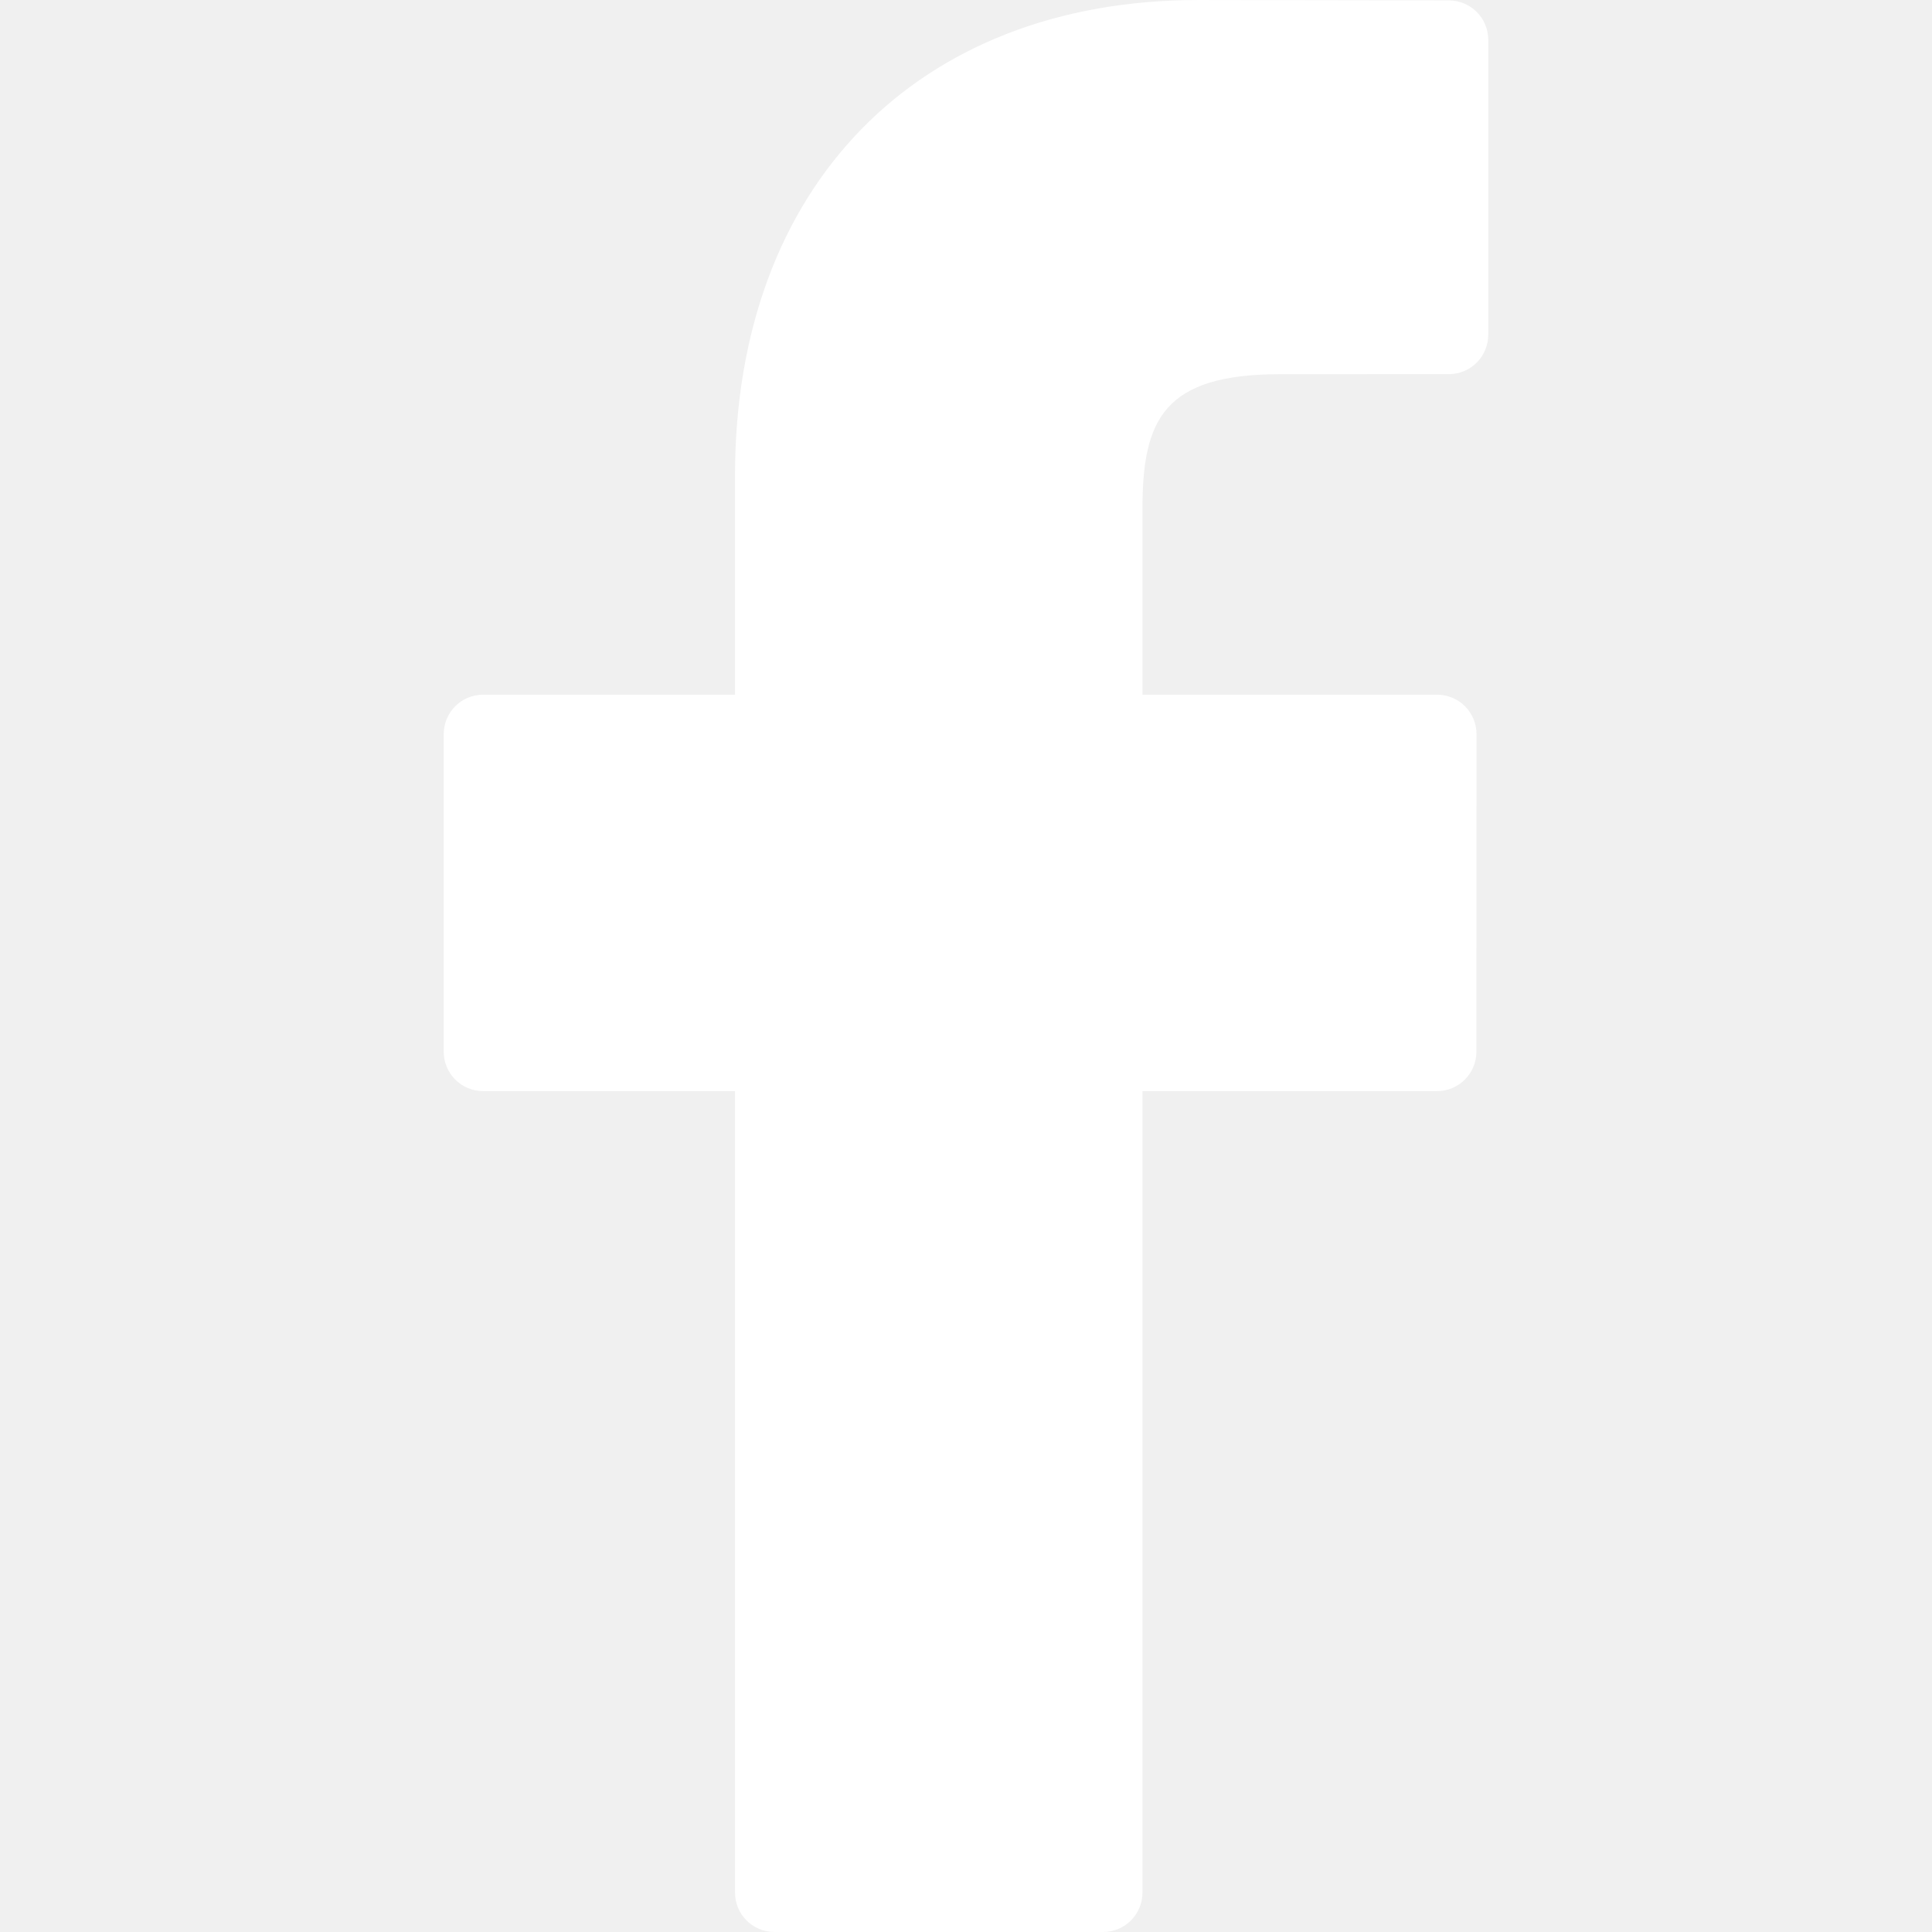
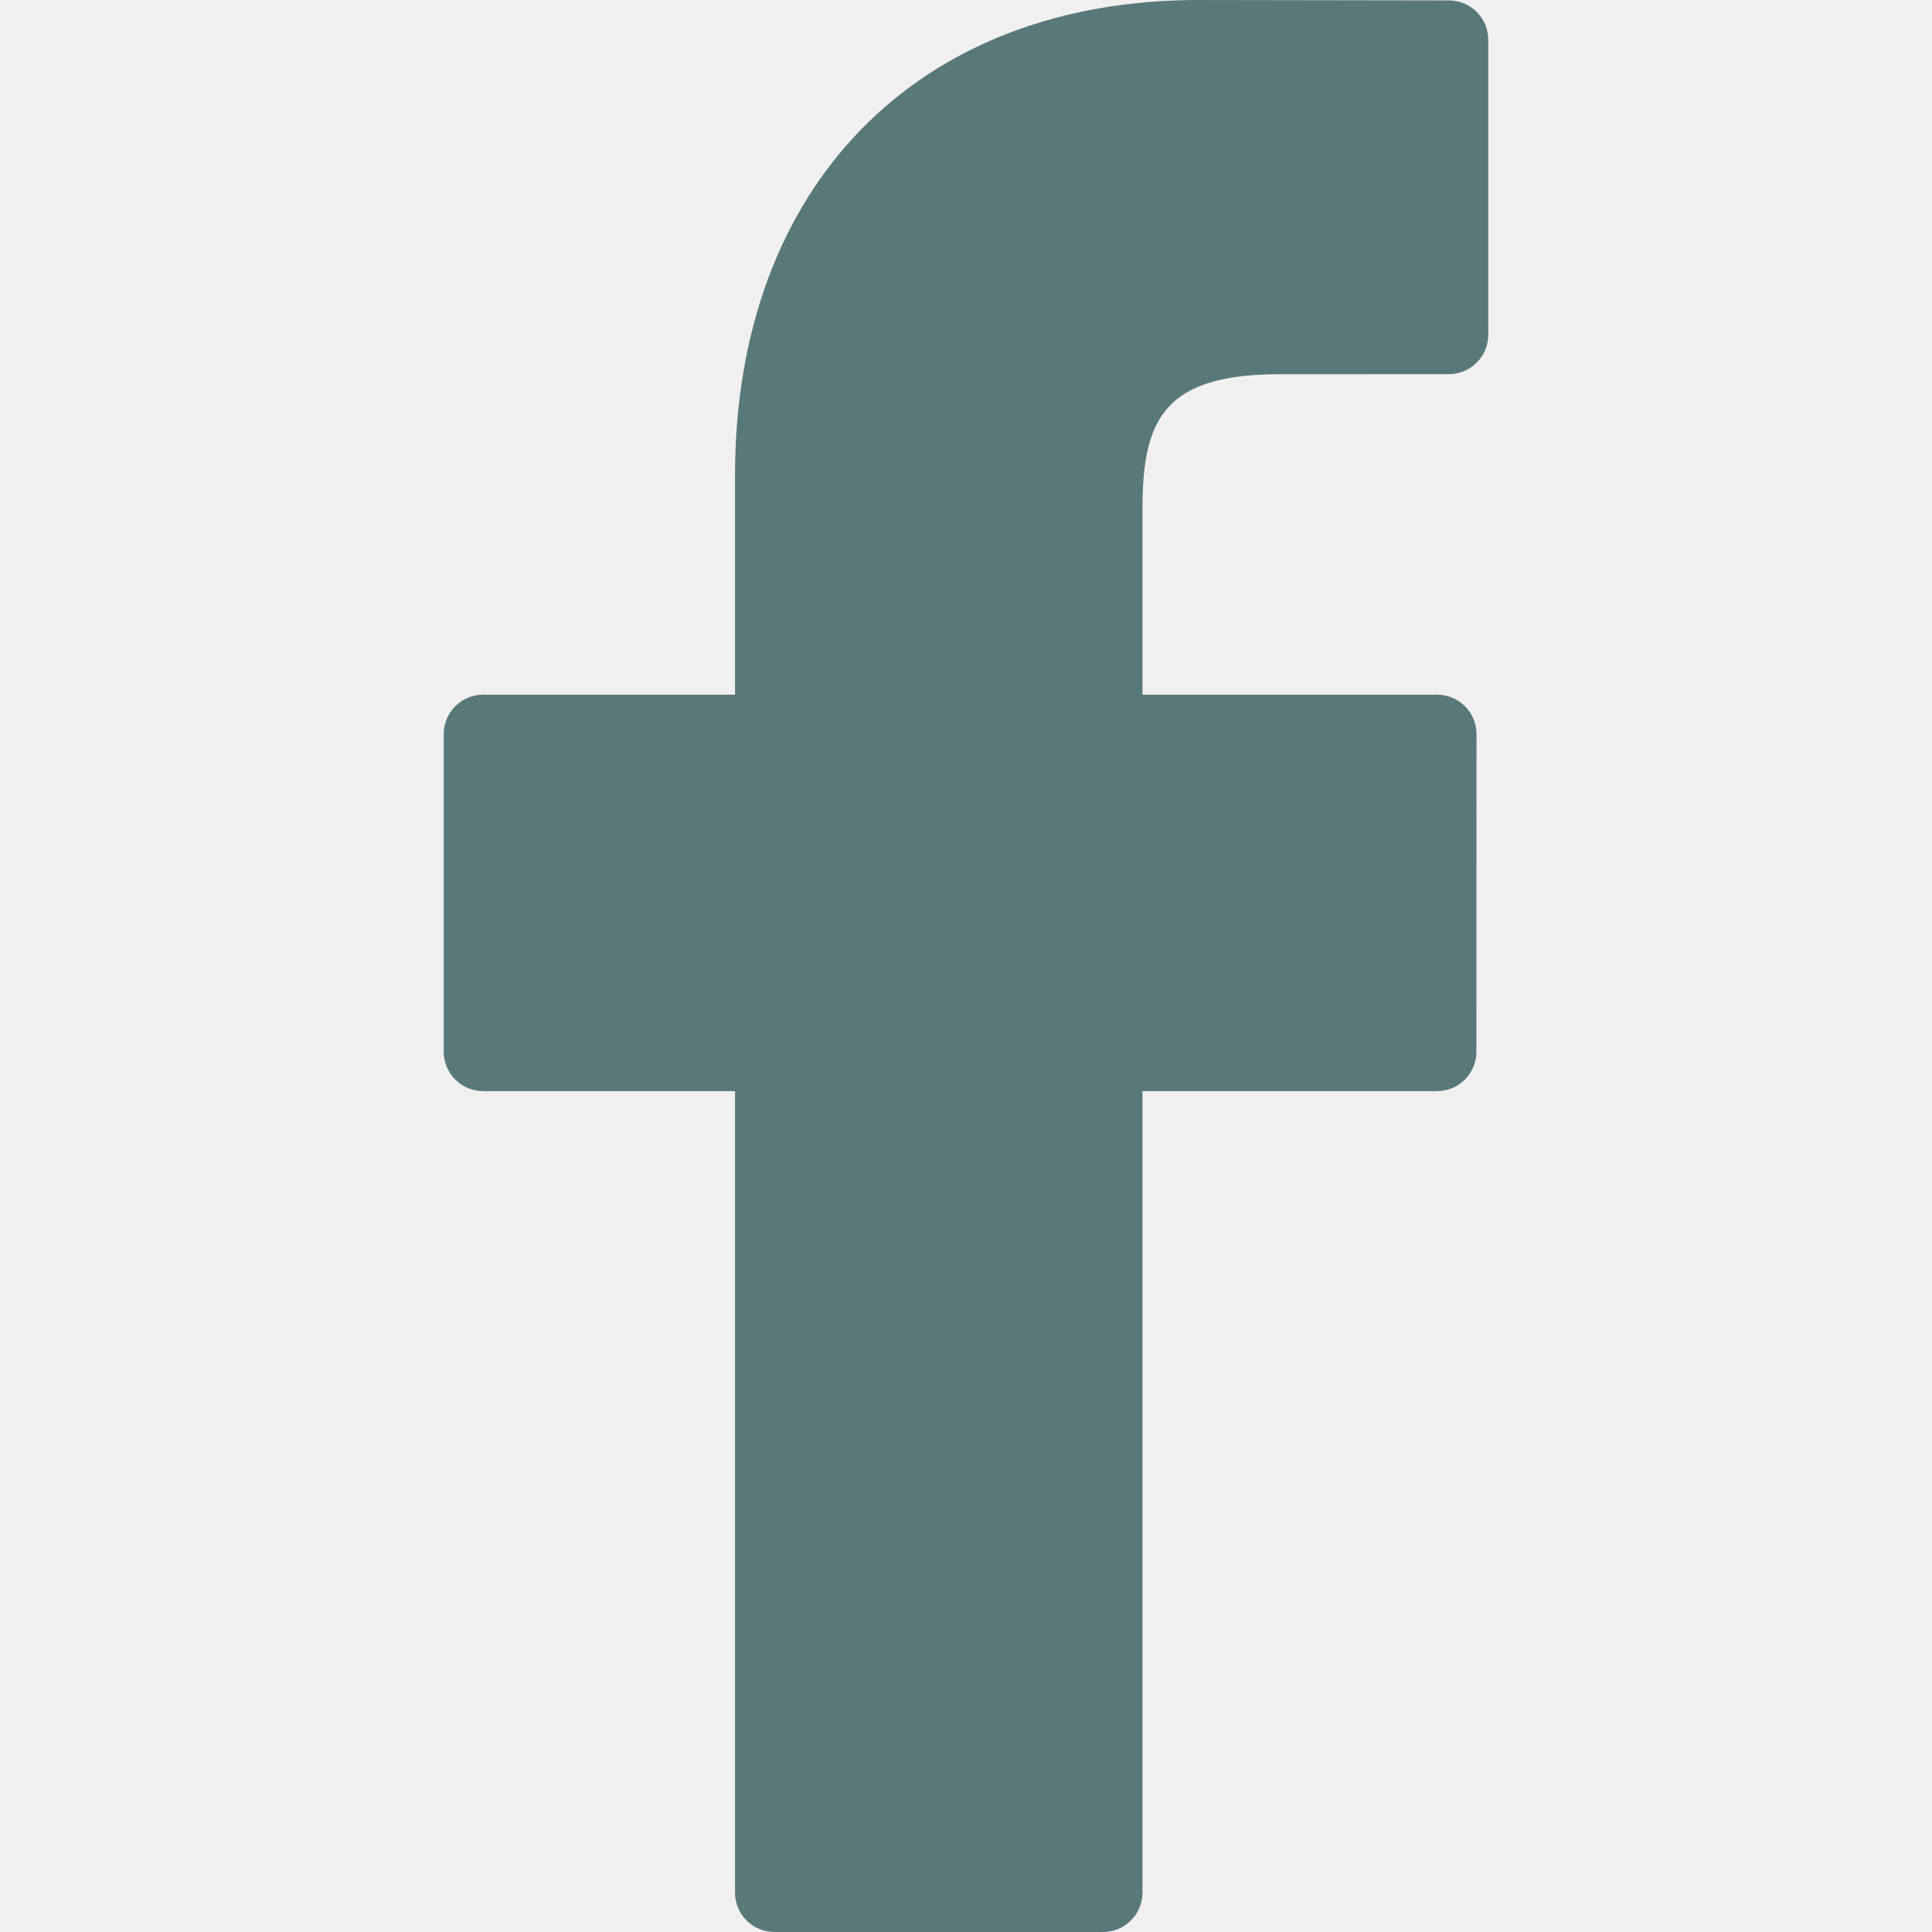
<svg xmlns="http://www.w3.org/2000/svg" version="1.1" id="Capa_1" x="0px" y="0px" width="512px" height="512px" viewBox="0 0 96.124 96.123" style="enable-background:new 0 0 96.124 96.123;" xml:space="preserve">
  <g>
-     <path d="M72.089,0.02L59.624,0C45.62,0,36.57,9.285,36.57,23.656v10.907H24.037c-1.083,0-1.96,0.878-1.96,1.961v15.803   c0,1.083,0.878,1.96,1.96,1.96h12.533v39.876c0,1.083,0.877,1.96,1.96,1.96h16.352c1.083,0,1.96-0.878,1.96-1.96V54.287h14.654   c1.083,0,1.96-0.877,1.96-1.96l0.006-15.803c0-0.52-0.207-1.018-0.574-1.386c-0.367-0.368-0.867-0.575-1.387-0.575H56.842v-9.246   c0-4.444,1.059-6.7,6.848-6.7l8.397-0.003c1.082,0,1.959-0.878,1.959-1.96V1.98C74.046,0.899,73.17,0.022,72.089,0.02z" fill="white" />
+     <path d="M72.089,0.02L59.624,0C45.62,0,36.57,9.285,36.57,23.656v10.907H24.037c-1.083,0-1.96,0.878-1.96,1.961v15.803   c0,1.083,0.878,1.96,1.96,1.96h12.533v39.876c0,1.083,0.877,1.96,1.96,1.96h16.352c1.083,0,1.96-0.878,1.96-1.96V54.287h14.654   c1.083,0,1.96-0.877,1.96-1.96l0.006-15.803c0-0.52-0.207-1.018-0.574-1.386c-0.367-0.368-0.867-0.575-1.387-0.575H56.842v-9.246   c0-4.444,1.059-6.7,6.848-6.7l8.397-0.003c1.082,0,1.959-0.878,1.959-1.96V1.98C74.046,0.899,73.17,0.022,72.089,0.02z" fill="#59787a" />
  </g>
  <g>
</g>
  <g>
</g>
  <g>
</g>
  <g>
</g>
  <g>
</g>
  <g>
</g>
  <g>
</g>
  <g>
</g>
  <g>
</g>
  <g>
</g>
  <g>
</g>
  <g>
</g>
  <g>
</g>
  <g>
</g>
  <g>
</g>
</svg>
